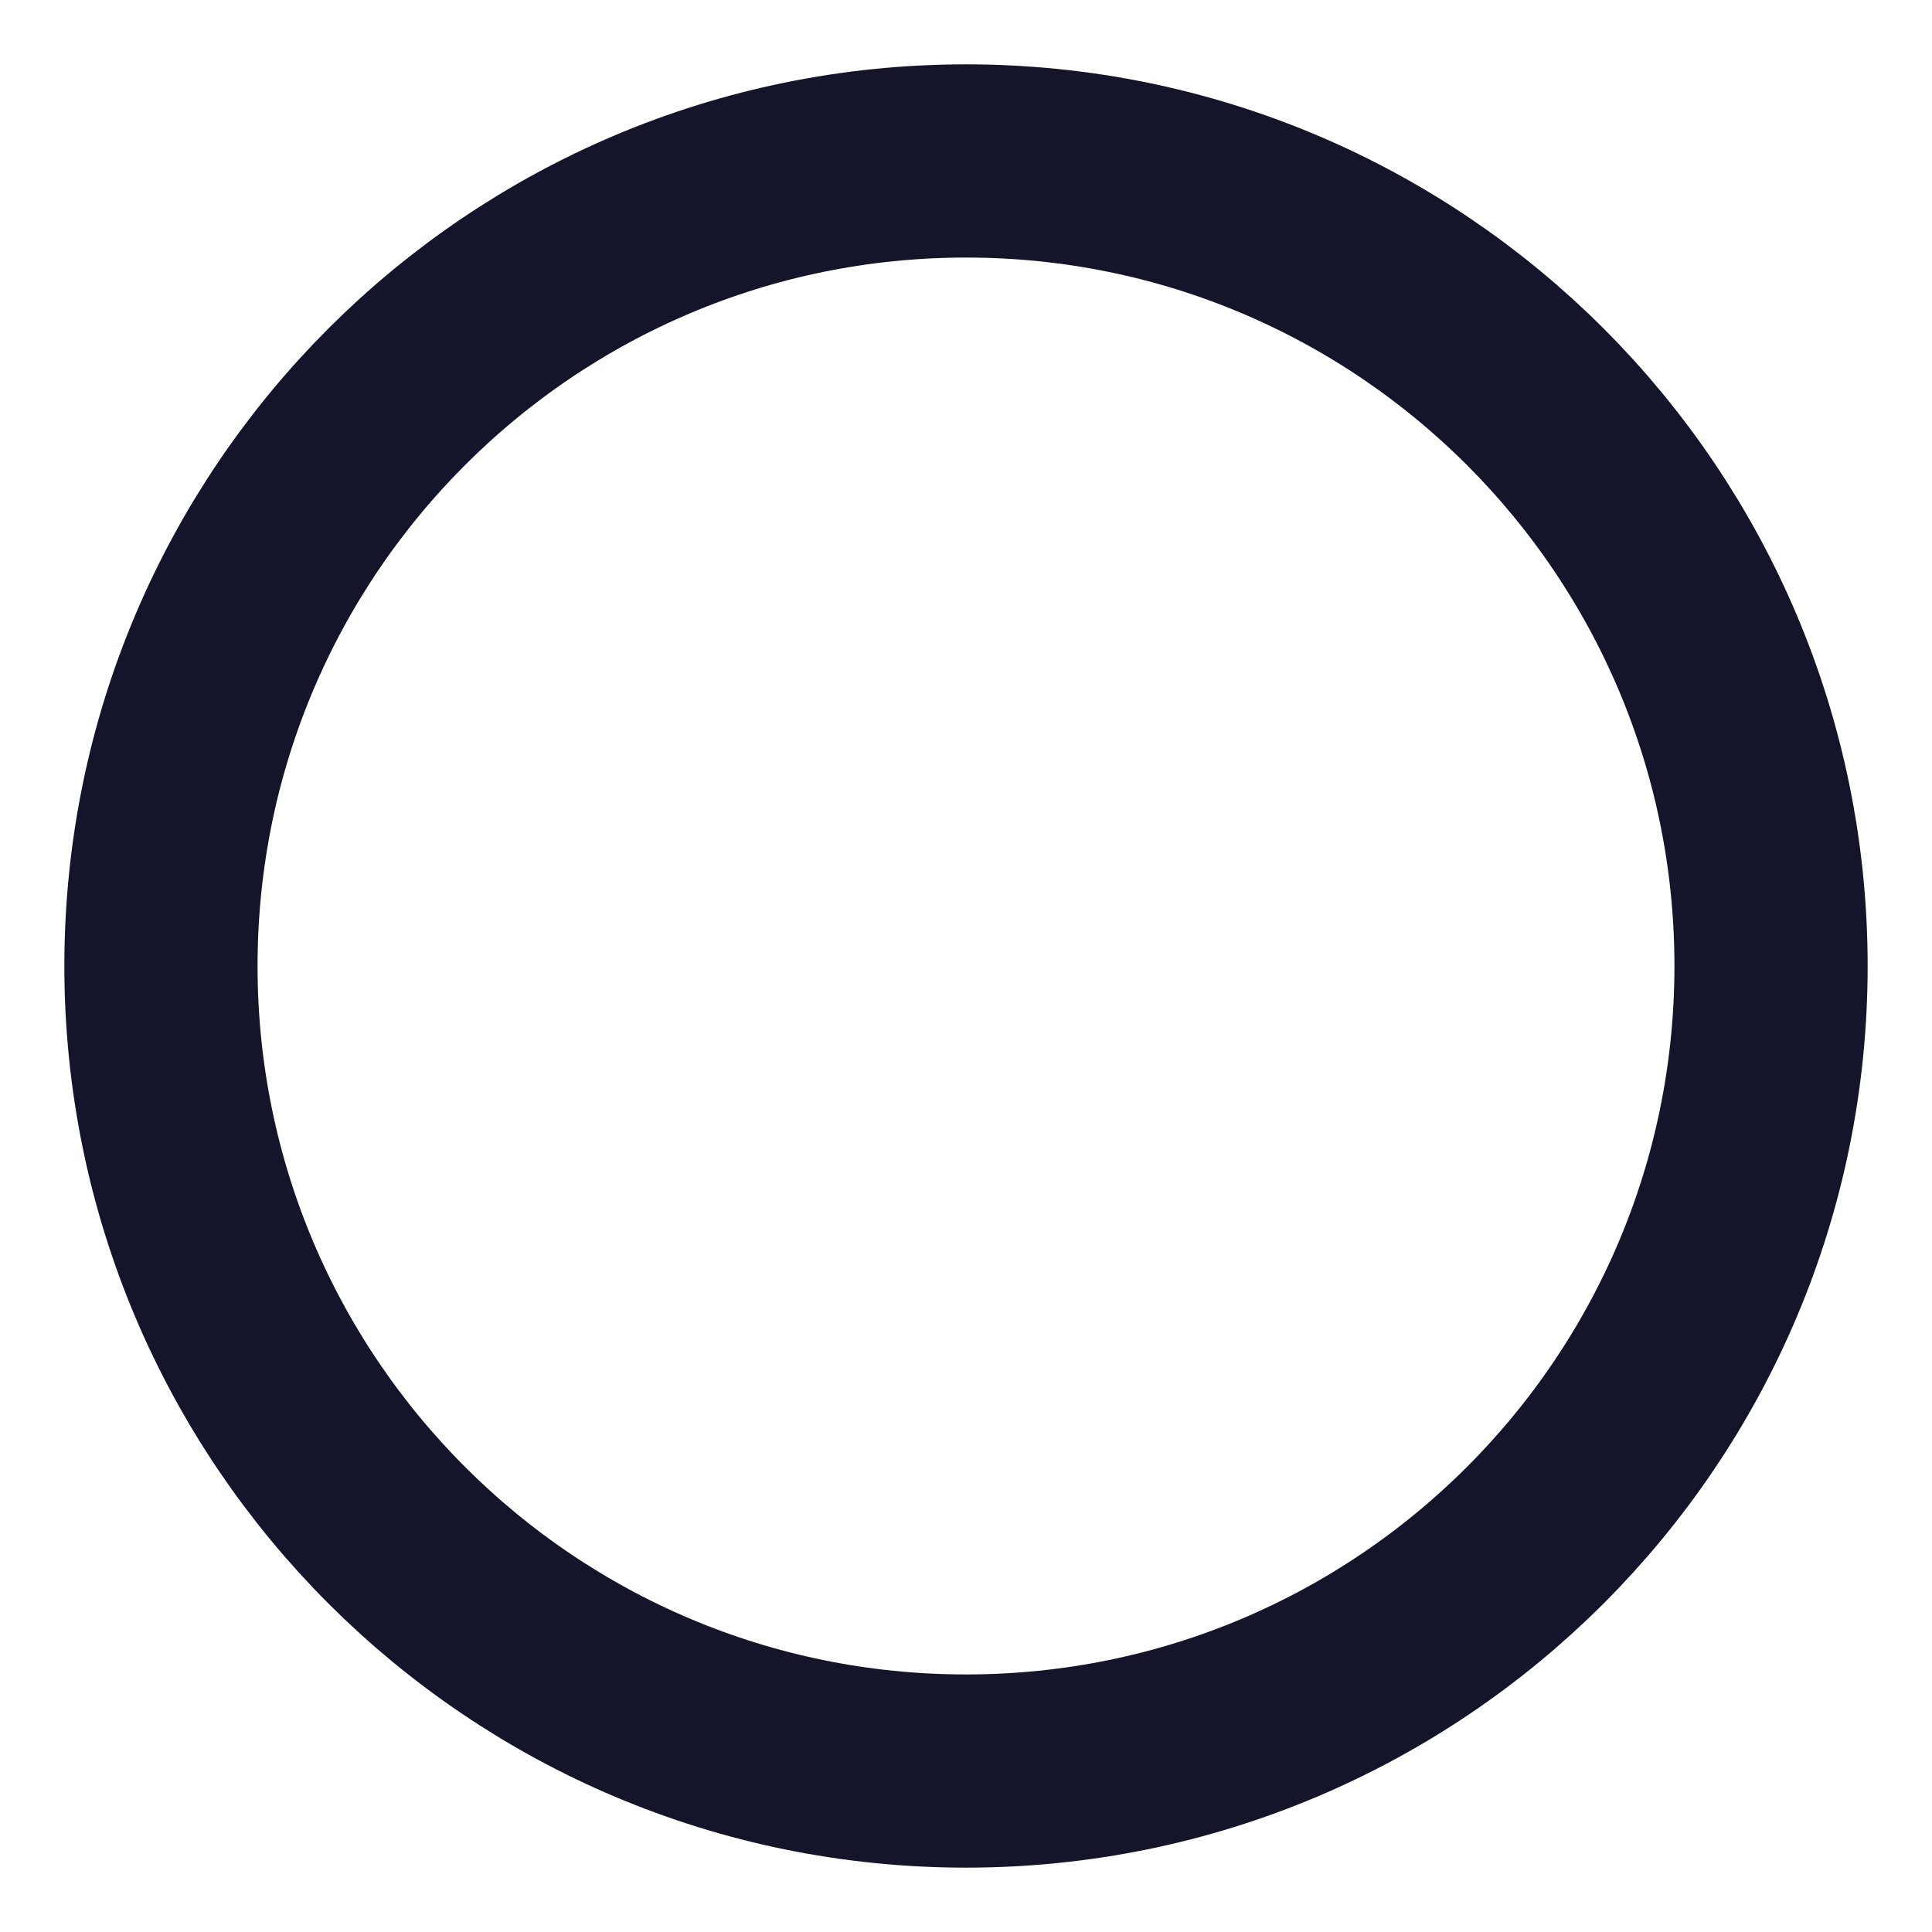
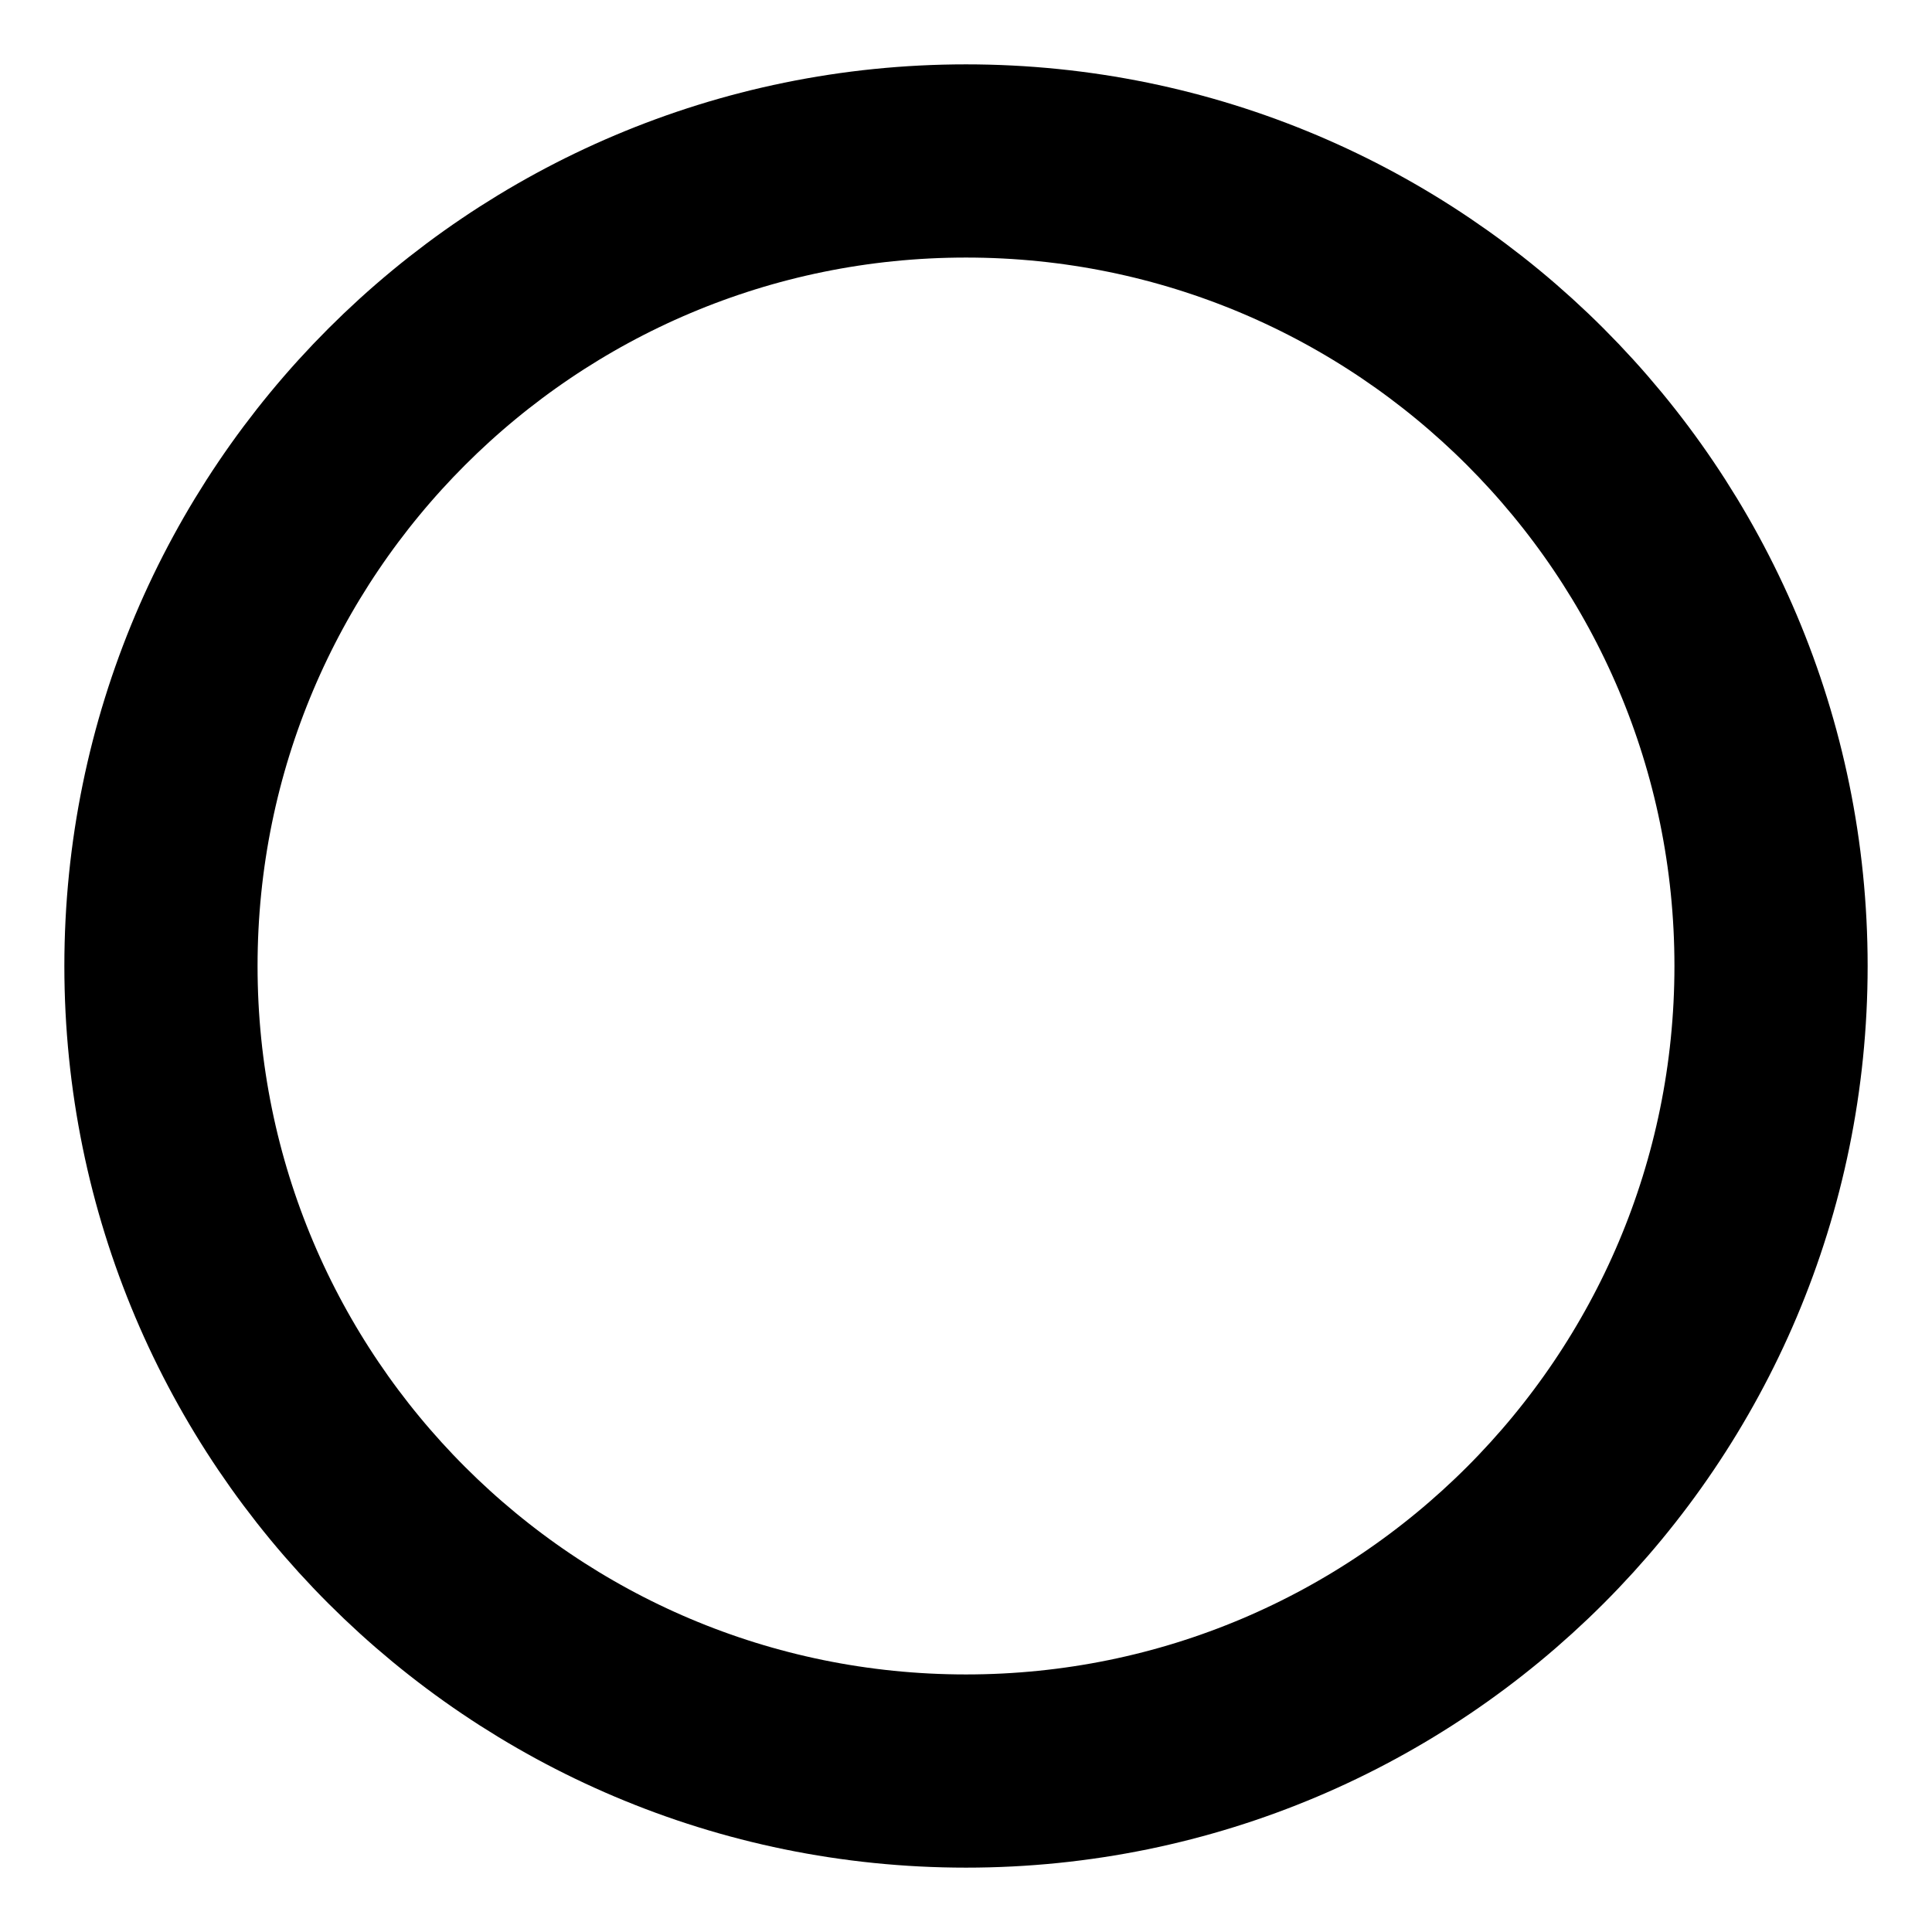
<svg xmlns="http://www.w3.org/2000/svg" width="16" height="16" viewBox="0 0 16 16" fill="none">
-   <path d="M8 14.667C11.682 14.667 14.667 11.682 14.667 8C14.667 4.318 11.682 1.333 8 1.333C4.318 1.333 1.333 4.318 1.333 8C1.333 11.682 4.318 14.667 8 14.667Z" stroke="#14142B" stroke-width="1.6" stroke-linecap="round" stroke-linejoin="round" />
+   <path d="M8 14.667C11.682 14.667 14.667 11.682 14.667 8C14.667 4.318 11.682 1.333 8 1.333C4.318 1.333 1.333 4.318 1.333 8C1.333 11.682 4.318 14.667 8 14.667Z" stroke="currentColor" stroke-width="1.6" stroke-linecap="round" stroke-linejoin="round" />
</svg>
